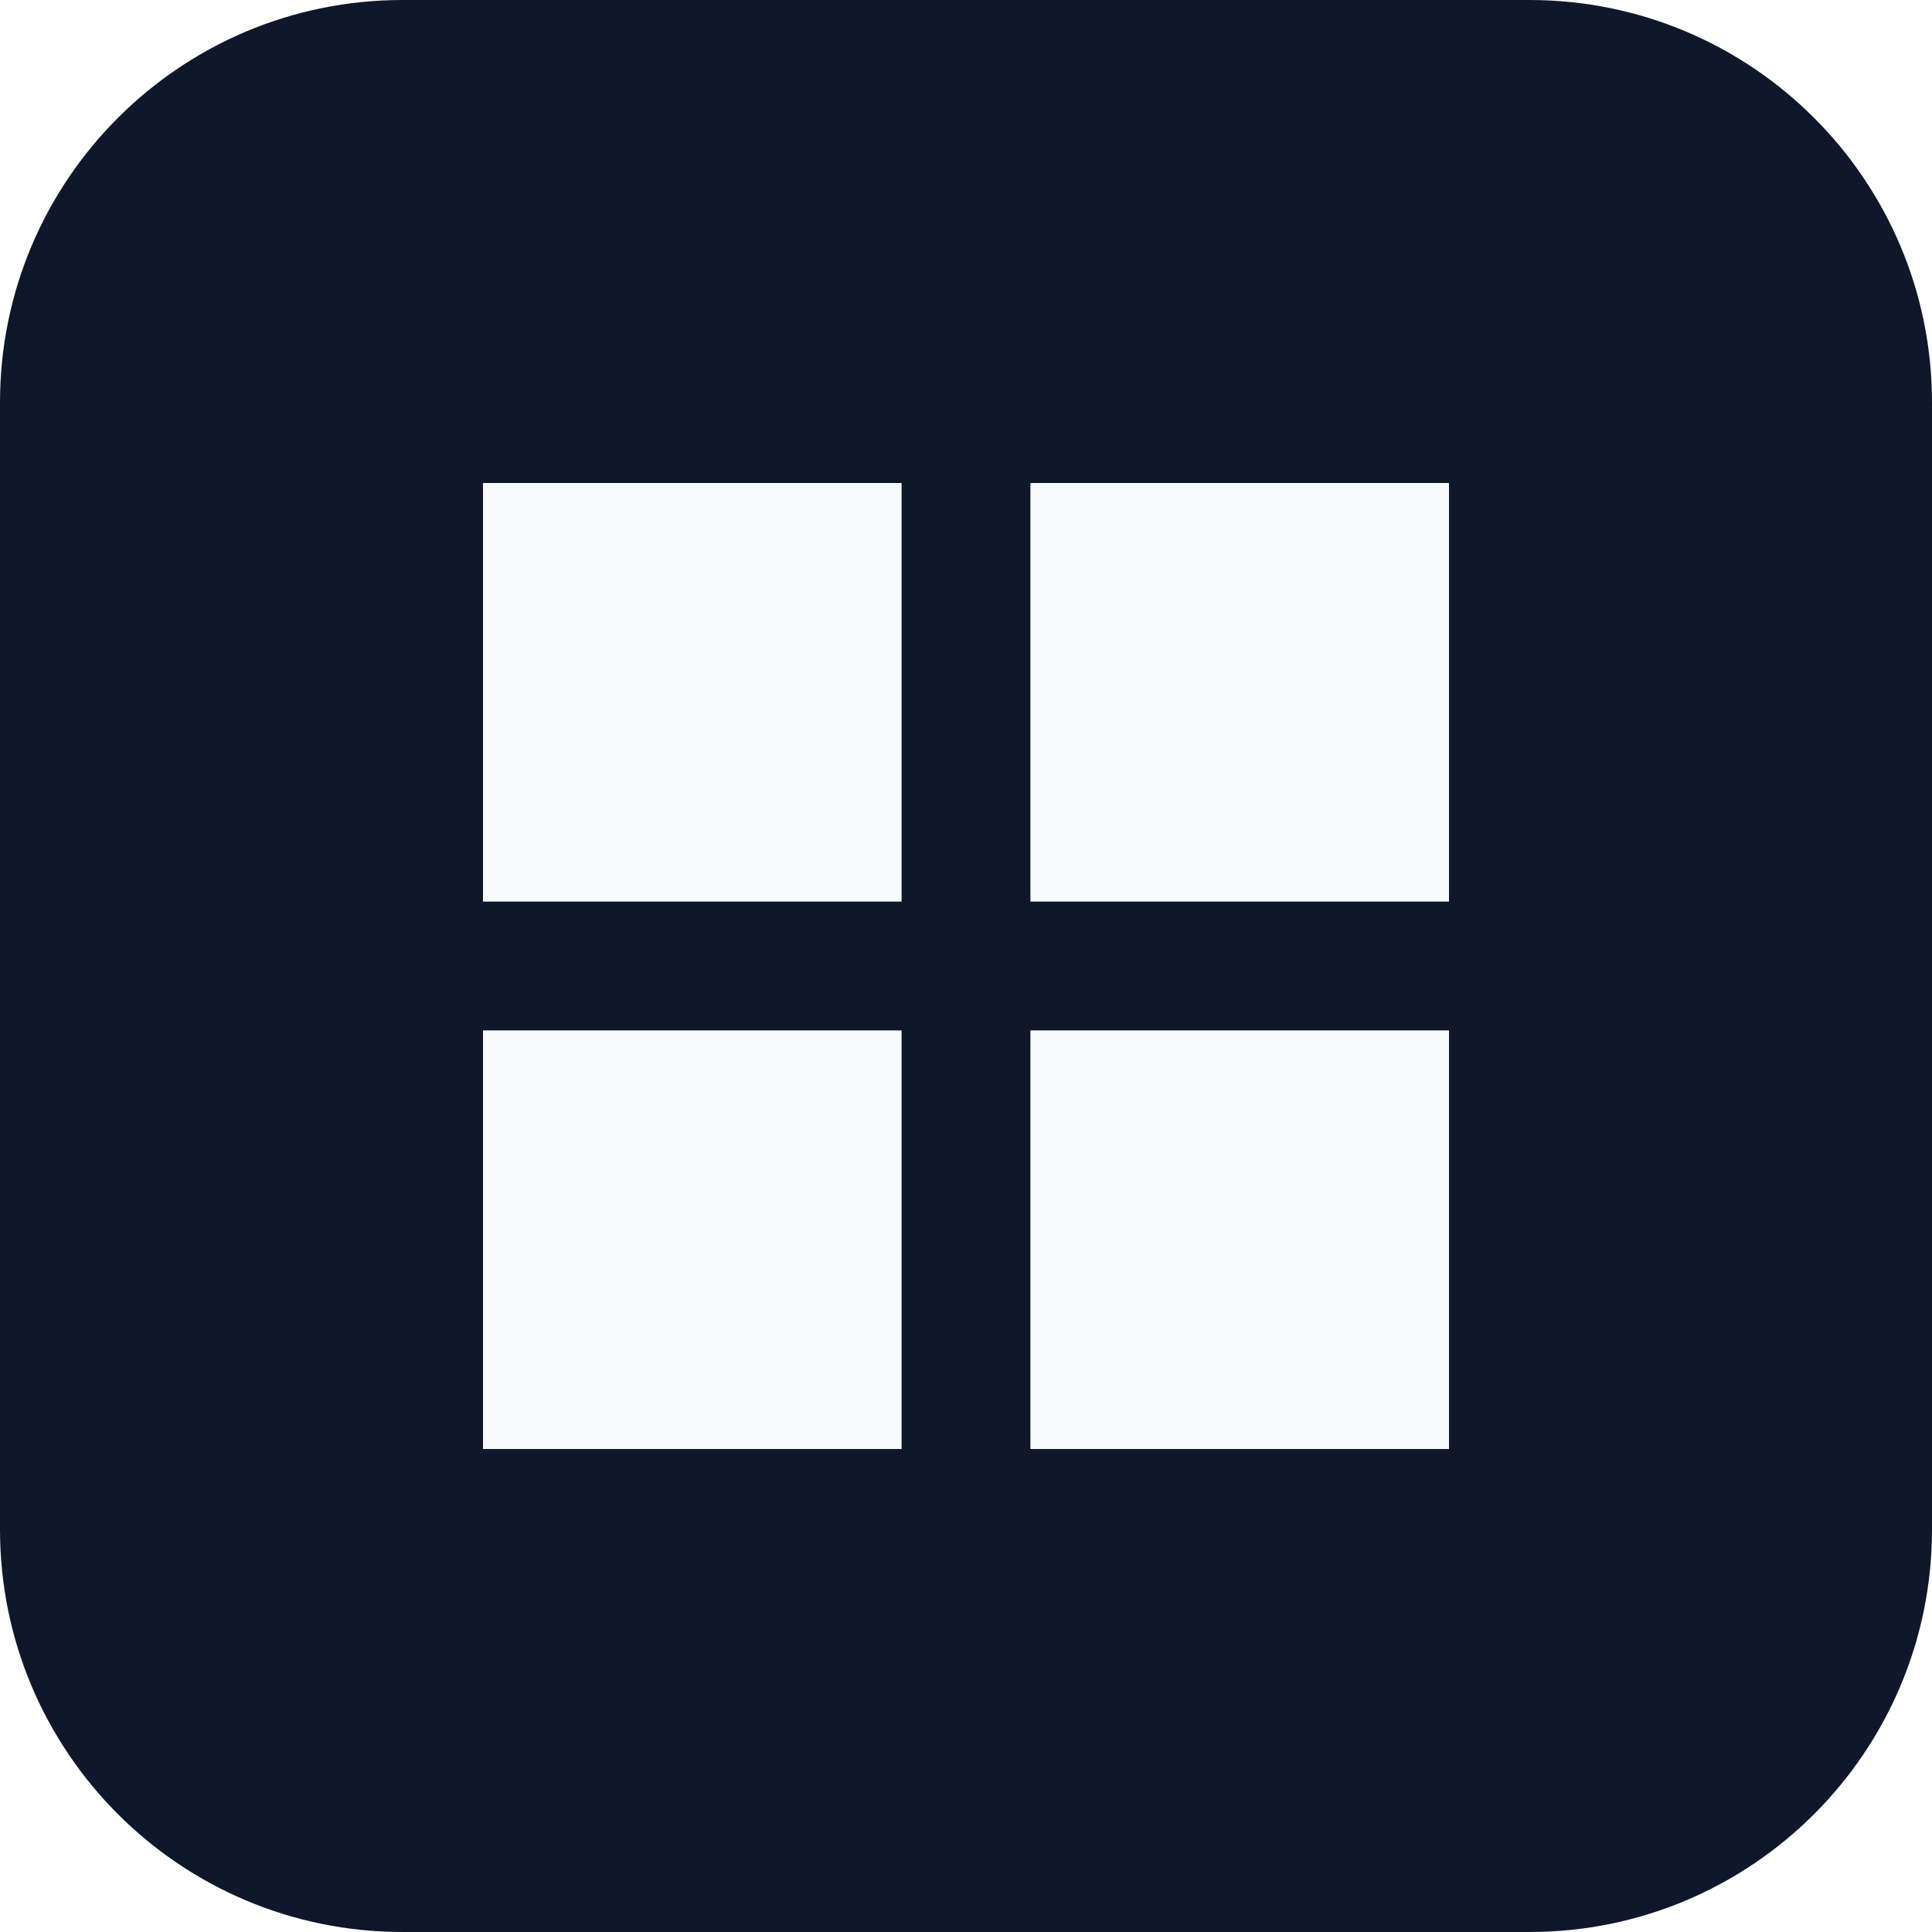
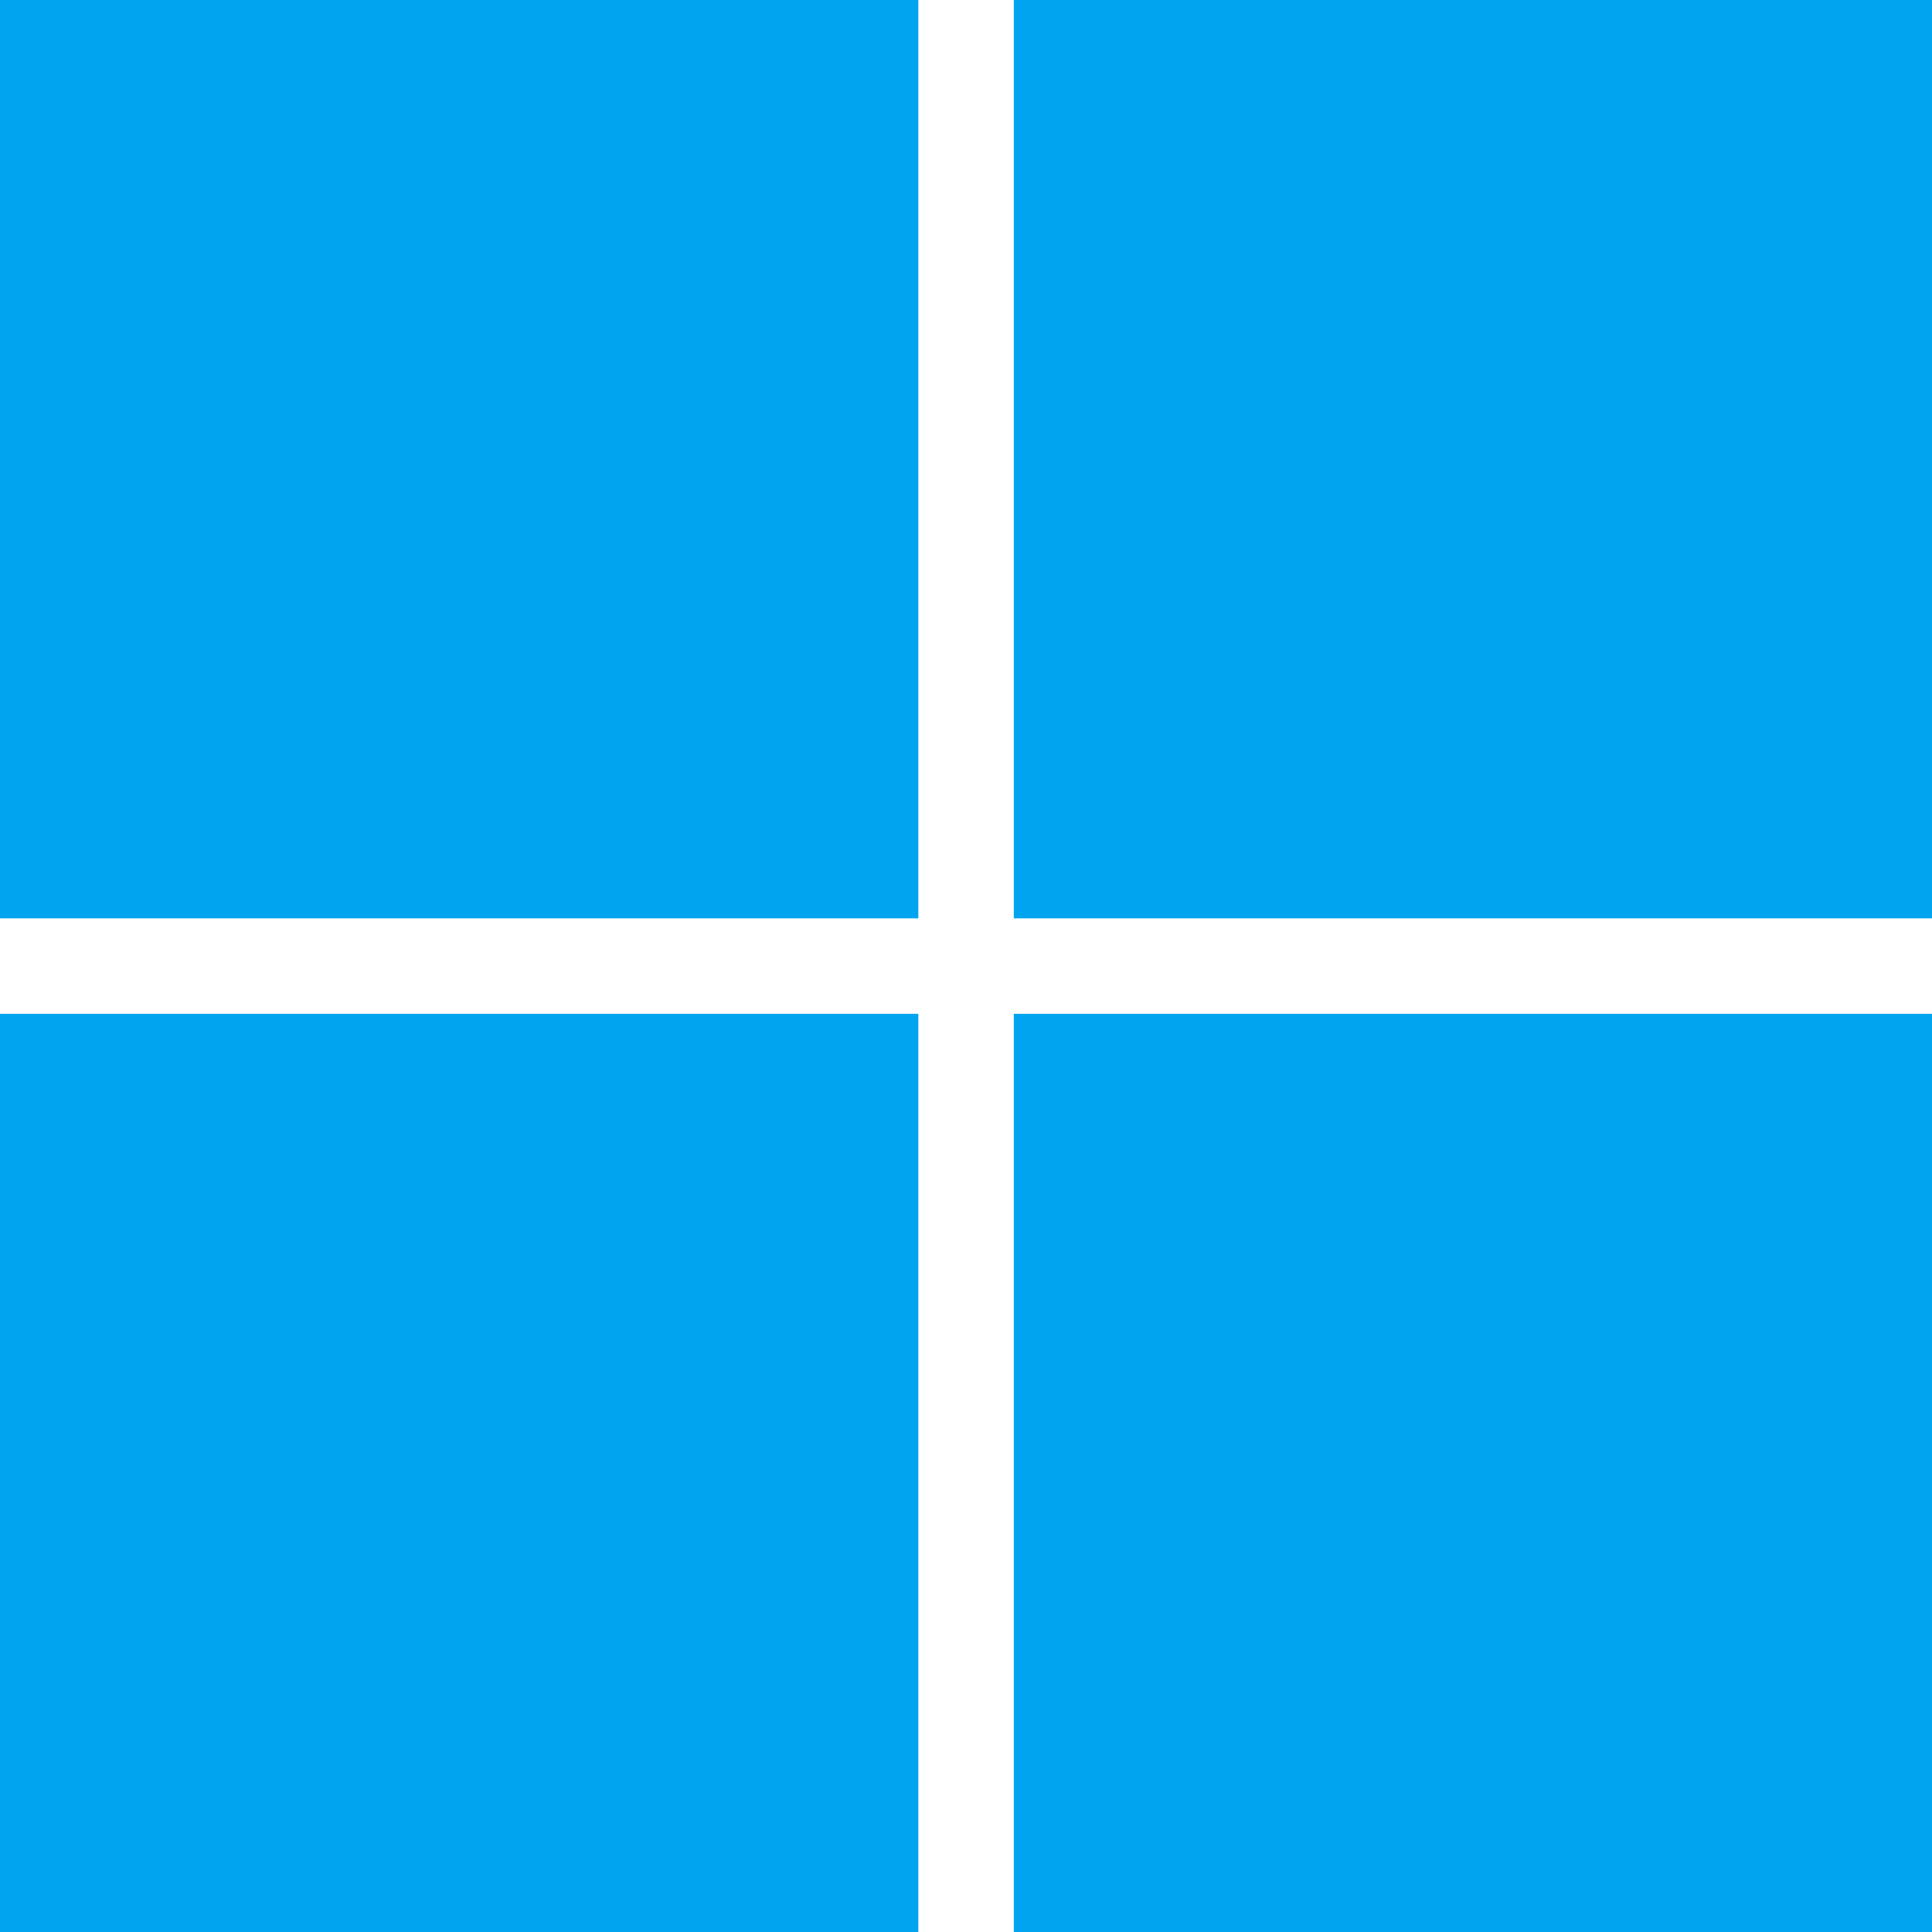
- <svg xmlns="http://www.w3.org/2000/svg" viewBox="0 0 24 24" fill="none" aria-hidden="true">
-   <rect width="24" height="24" rx="5" fill="#0f172a" />
-   <path d="M6 6h5.2v5.2H6V6zm6.8 0H18v5.2h-5.2V6zM6 12.8h5.2V18H6v-5.2zm6.8 0H18V18h-5.2v-5.2z" fill="#f8fafc" />
+ <svg xmlns="http://www.w3.org/2000/svg" viewBox="0 0 24 24" role="img" aria-hidden="true">
+   <path fill="#00A4EF" d="M0 0v11.408h11.408V0zm12.594 0v11.408H24V0zM0 12.594V24h11.408V12.594zm12.594 0V24H24V12.594z" />
</svg>
